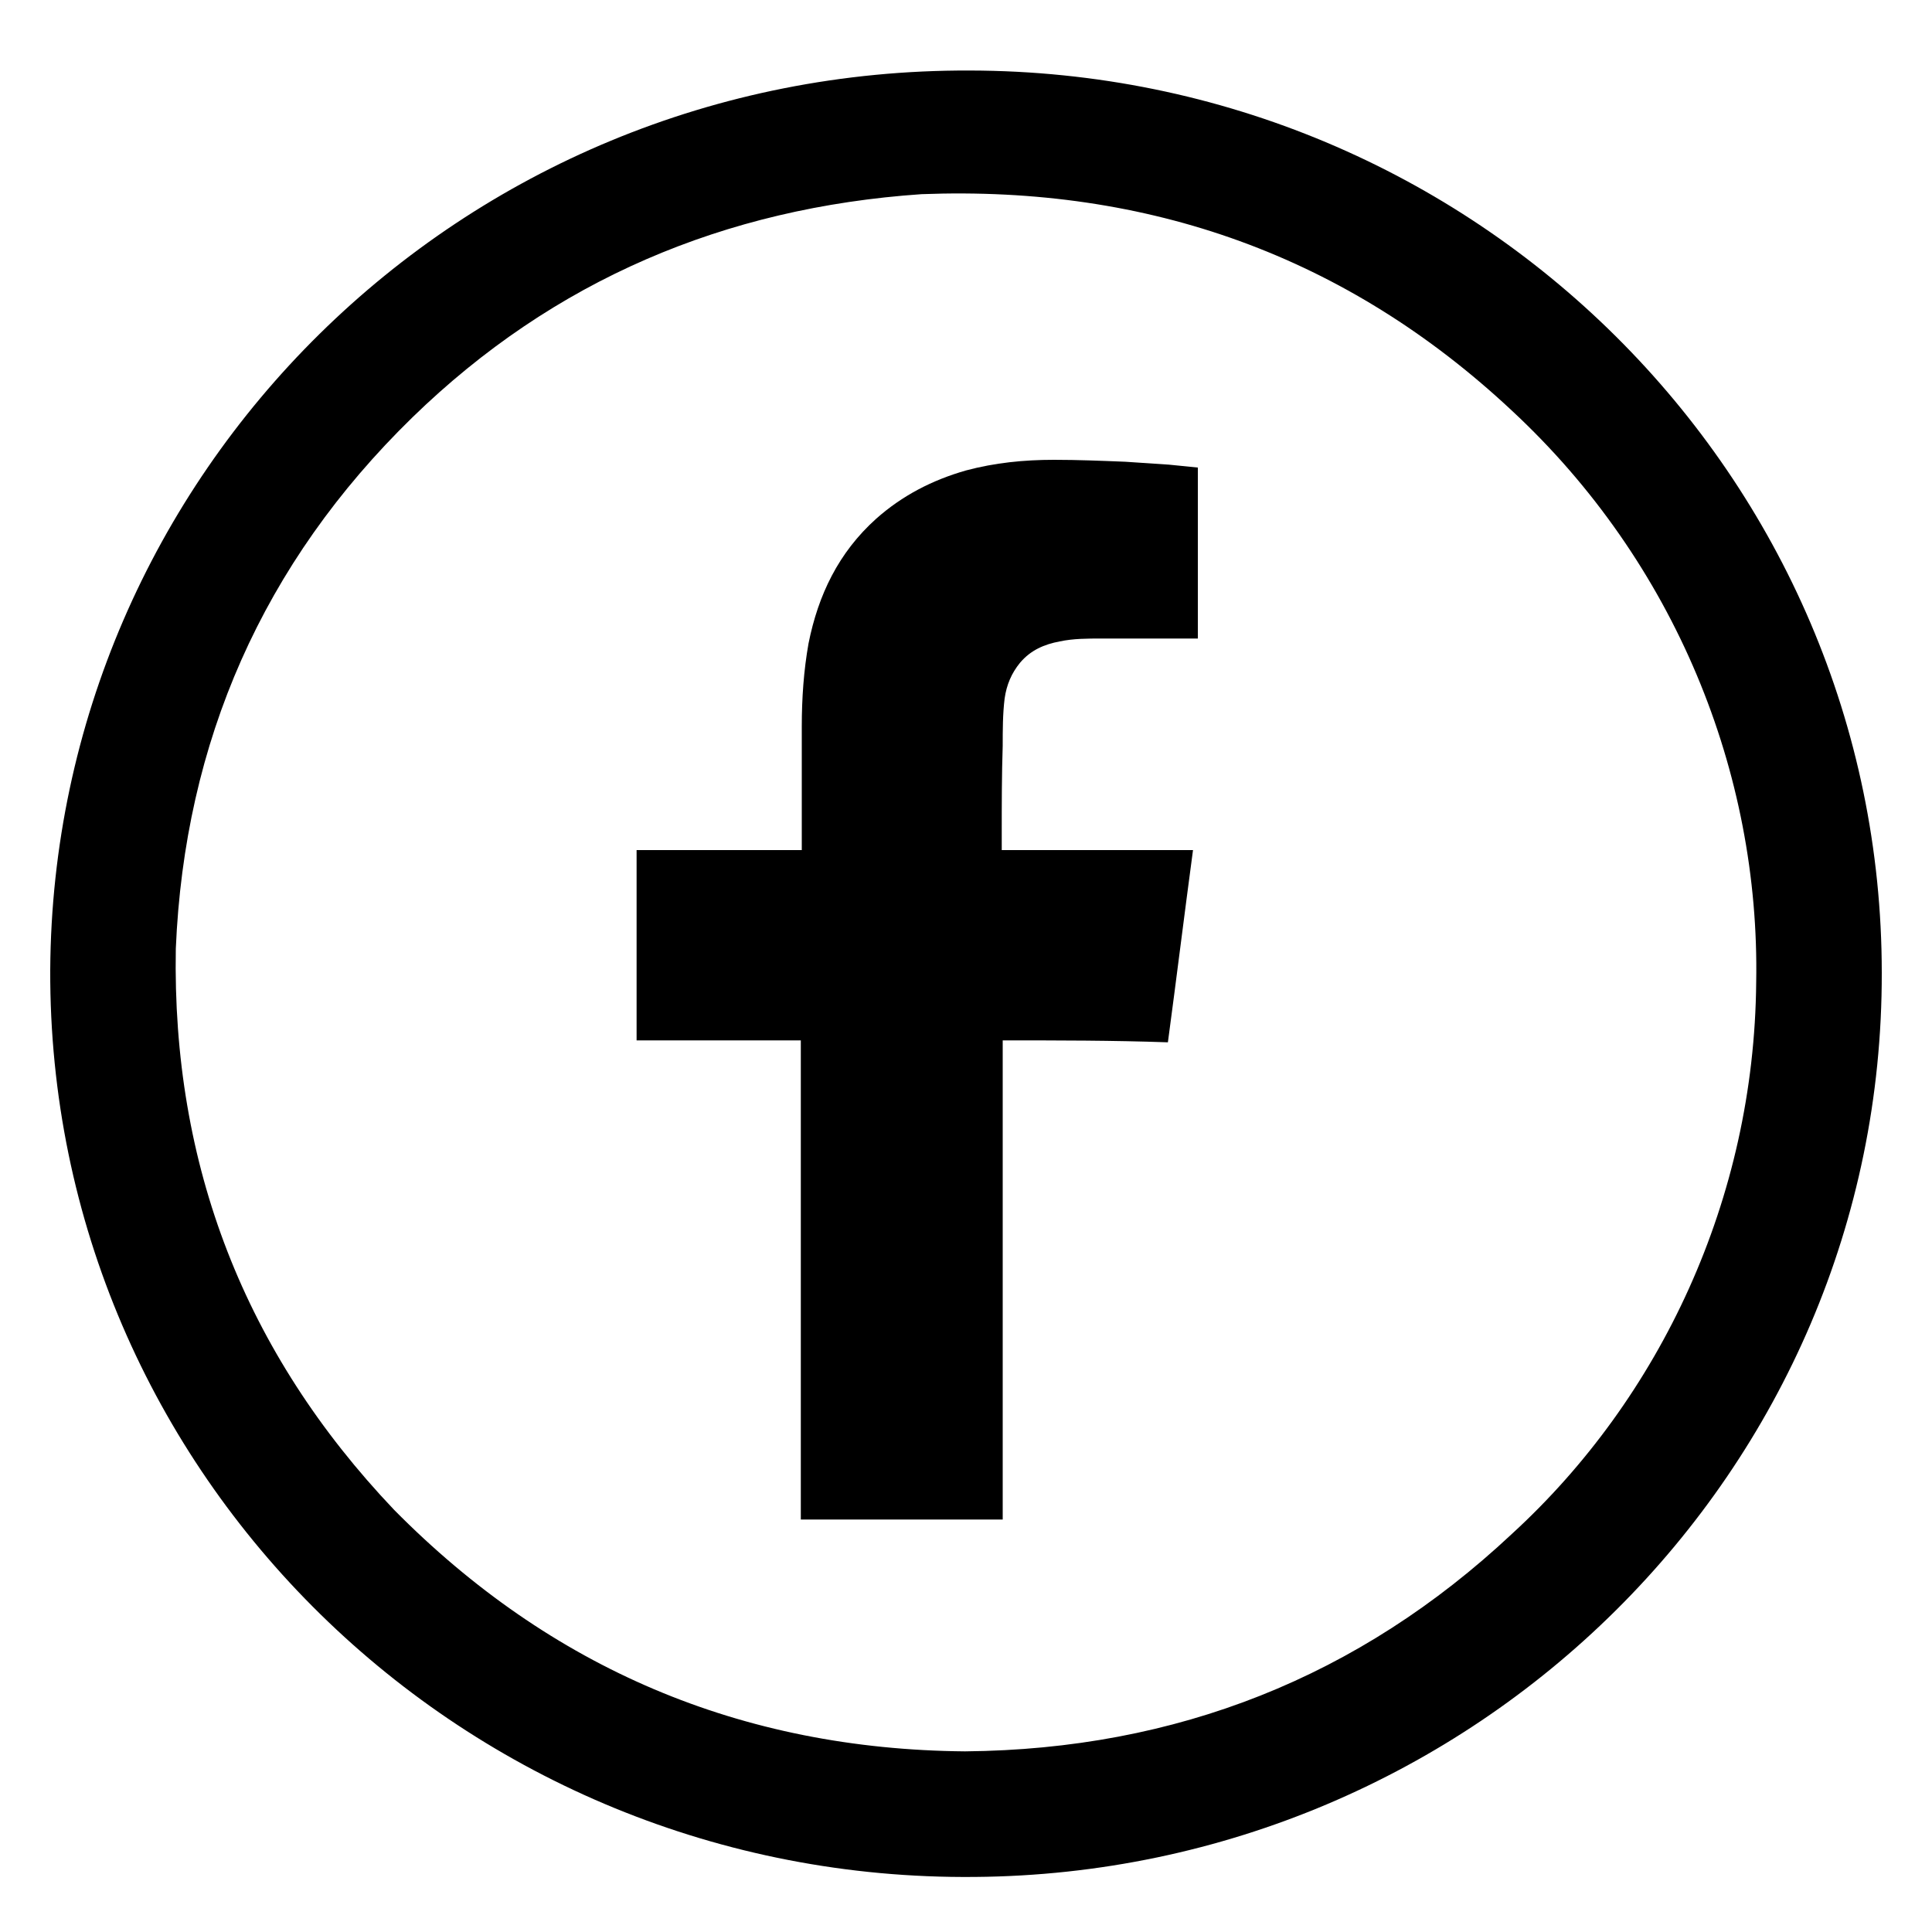
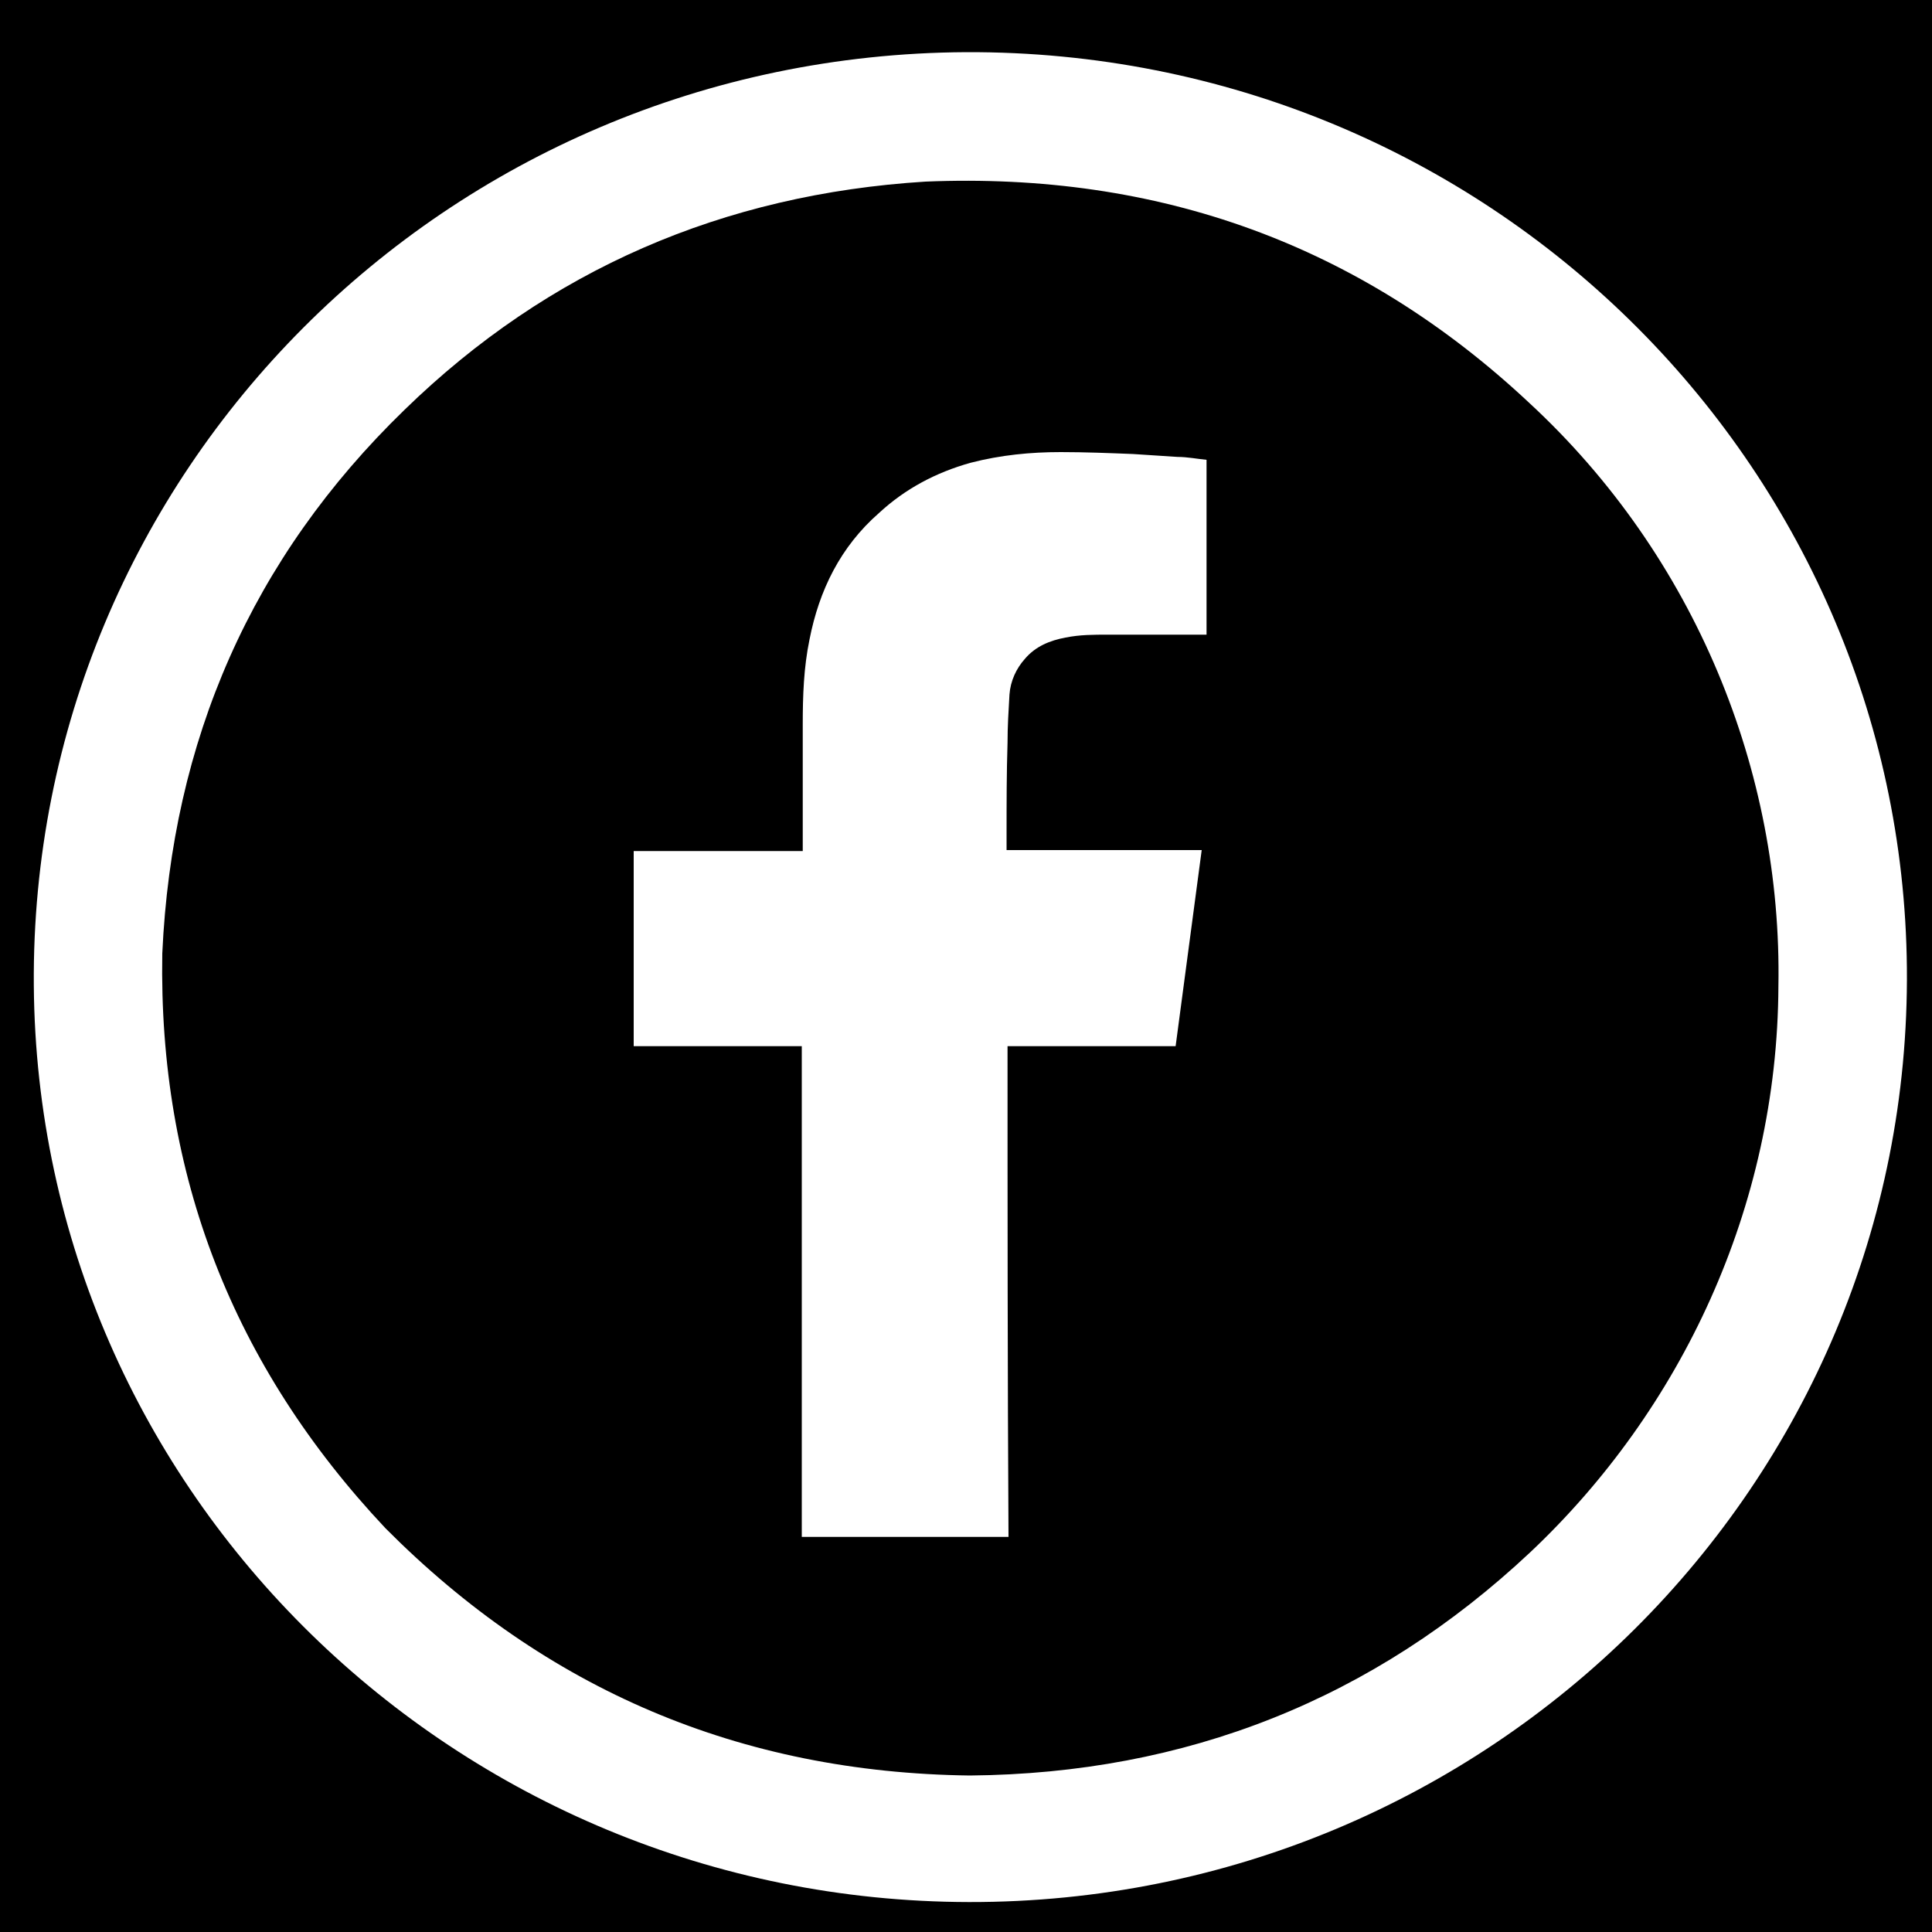
<svg xmlns="http://www.w3.org/2000/svg" version="1.1" id="Layer_1" x="0px" y="0px" viewBox="0 0 200 200" style="enable-background:new 0 0 200 200;" xml:space="preserve">
  <g>
    <g>
-       <path d="M194.8,100.7c0.1,51.6-42.2,93.2-93.9,93.6c-52.8,0.5-95.9-41.7-95.7-93.9C5.5,49.2,47.5,7.1,100.4,7.3    C152.8,7.4,194.8,49.4,194.8,100.7z M181.8,101.7c0.4-21.7-8.4-43.5-25.3-59.2c-17.1-16-37.6-23.3-61.1-22.4    c-20.4,1.4-38.1,8.9-52.7,23.1c-15.5,15.1-23.6,33.6-24.5,55c-0.4,22.4,7.1,41.8,22.6,58.1c16.2,16.4,35.9,24.8,59.1,25    c21.9-0.2,40.8-7.7,56.6-22.5C171.9,144.7,181.6,124.1,181.8,101.7z" />
-       <path d="M103.8,107.7c0,16.6,0,33,0,49.6c-7,0-13.9,0-20.9,0c0-16.5,0-33.1,0-49.6c-5.7,0-11.3,0-17,0c0-6.6,0-13.1,0-19.7    c5.7,0,11.3,0,17.1,0c0-0.2,0-0.4,0-0.6c0-4.1,0-8.2,0-12.2c0-2.9,0.2-5.8,0.7-8.6c1-5,3.1-9.4,7-12.9c2.7-2.4,5.8-4,9.3-5    c3-0.8,6-1.1,9.1-1.1c2.5,0,4.9,0.1,7.4,0.2c1.5,0.1,3,0.2,4.5,0.3c1,0.1,2,0.2,3,0.3c0,5.9,0,11.7,0,17.7c-0.5,0-1,0-1.6,0    c-2.8,0-5.6,0-8.4,0c-1.4,0-2.9,0-4.3,0.3c-1.6,0.3-3,0.9-4.1,2.2c-0.9,1.1-1.4,2.3-1.6,3.7c-0.2,1.6-0.2,3.3-0.2,4.9    c-0.1,3-0.1,6-0.1,9.1c0,0.5,0,1.1,0,1.7c6.6,0,13.1,0,19.8,0c-0.9,6.7-1.7,13.2-2.6,19.9C115.2,107.7,109.6,107.7,103.8,107.7z" />
+       <path d="M-1.4,200.2c0-66.7,0-133.5,0-200.2c67.7,0,135.3,0,203,0c0,66.7,0,133.5,0,200.2C134,200.2,66.3,200.2-1.4,200.2z     M100.3,196.9c53.9,0.1,97.6-43.3,97.1-96.7C196.9,48,153.9,5.2,100,5.4C46.2,5.7,3.1,48.9,3.5,102    C3.9,154.6,47.3,196.8,100.3,196.9z" />
+       <path d="M184.1,102.1C184,125,174,146,158.4,160.7c-16.2,15.2-35.6,22.9-58,23.1c-23.8-0.3-43.9-8.9-60.5-25.6    c-15.8-16.8-23.5-36.6-23.1-59.5c1-22,9.2-40.9,25.1-56.3c14.9-14.5,33-22.3,53.9-23.6c24.1-1,45,6.5,62.5,22.9    C175.5,57.6,184.5,79.9,184.1,102.1z M104.3,108.3c5.8,0,11.6,0,17.4,0c0.9-6.8,1.8-13.5,2.7-20.3c-6.8,0-13.5,0-20.2,0    c0-0.6,0-1.2,0-1.8c0-3.1,0-6.2,0.1-9.3c0-1.7,0.1-3.3,0.2-5c0.1-1.4,0.7-2.7,1.6-3.7c1.1-1.3,2.6-1.9,4.2-2.2    c1.5-0.3,2.9-0.3,4.4-0.3c2.9,0,5.7,0,8.6,0c0.5,0,1.1,0,1.6,0c0-6.1,0-12,0-18.1c-1-0.1-2-0.3-3-0.3c-1.5-0.1-3-0.2-4.6-0.3    c-2.5-0.1-5-0.2-7.5-0.2c-3.1,0-6.2,0.3-9.3,1.1c-3.6,1-6.8,2.7-9.5,5.2c-4,3.5-6.2,8-7.2,13.1c-0.6,2.9-0.7,5.8-0.7,8.8    c0,4.2,0,8.4,0,12.5c0,0.2,0,0.4,0,0.6c-5.9,0-11.7,0-17.5,0c0,6.8,0,13.5,0,20.2c5.8,0,11.6,0,17.4,0c0,17,0,33.9,0,50.8    c7.2,0,14.2,0,21.4,0C104.3,142.1,104.3,125.2,104.3,108.3z" />
    </g>
  </g>
</svg>
